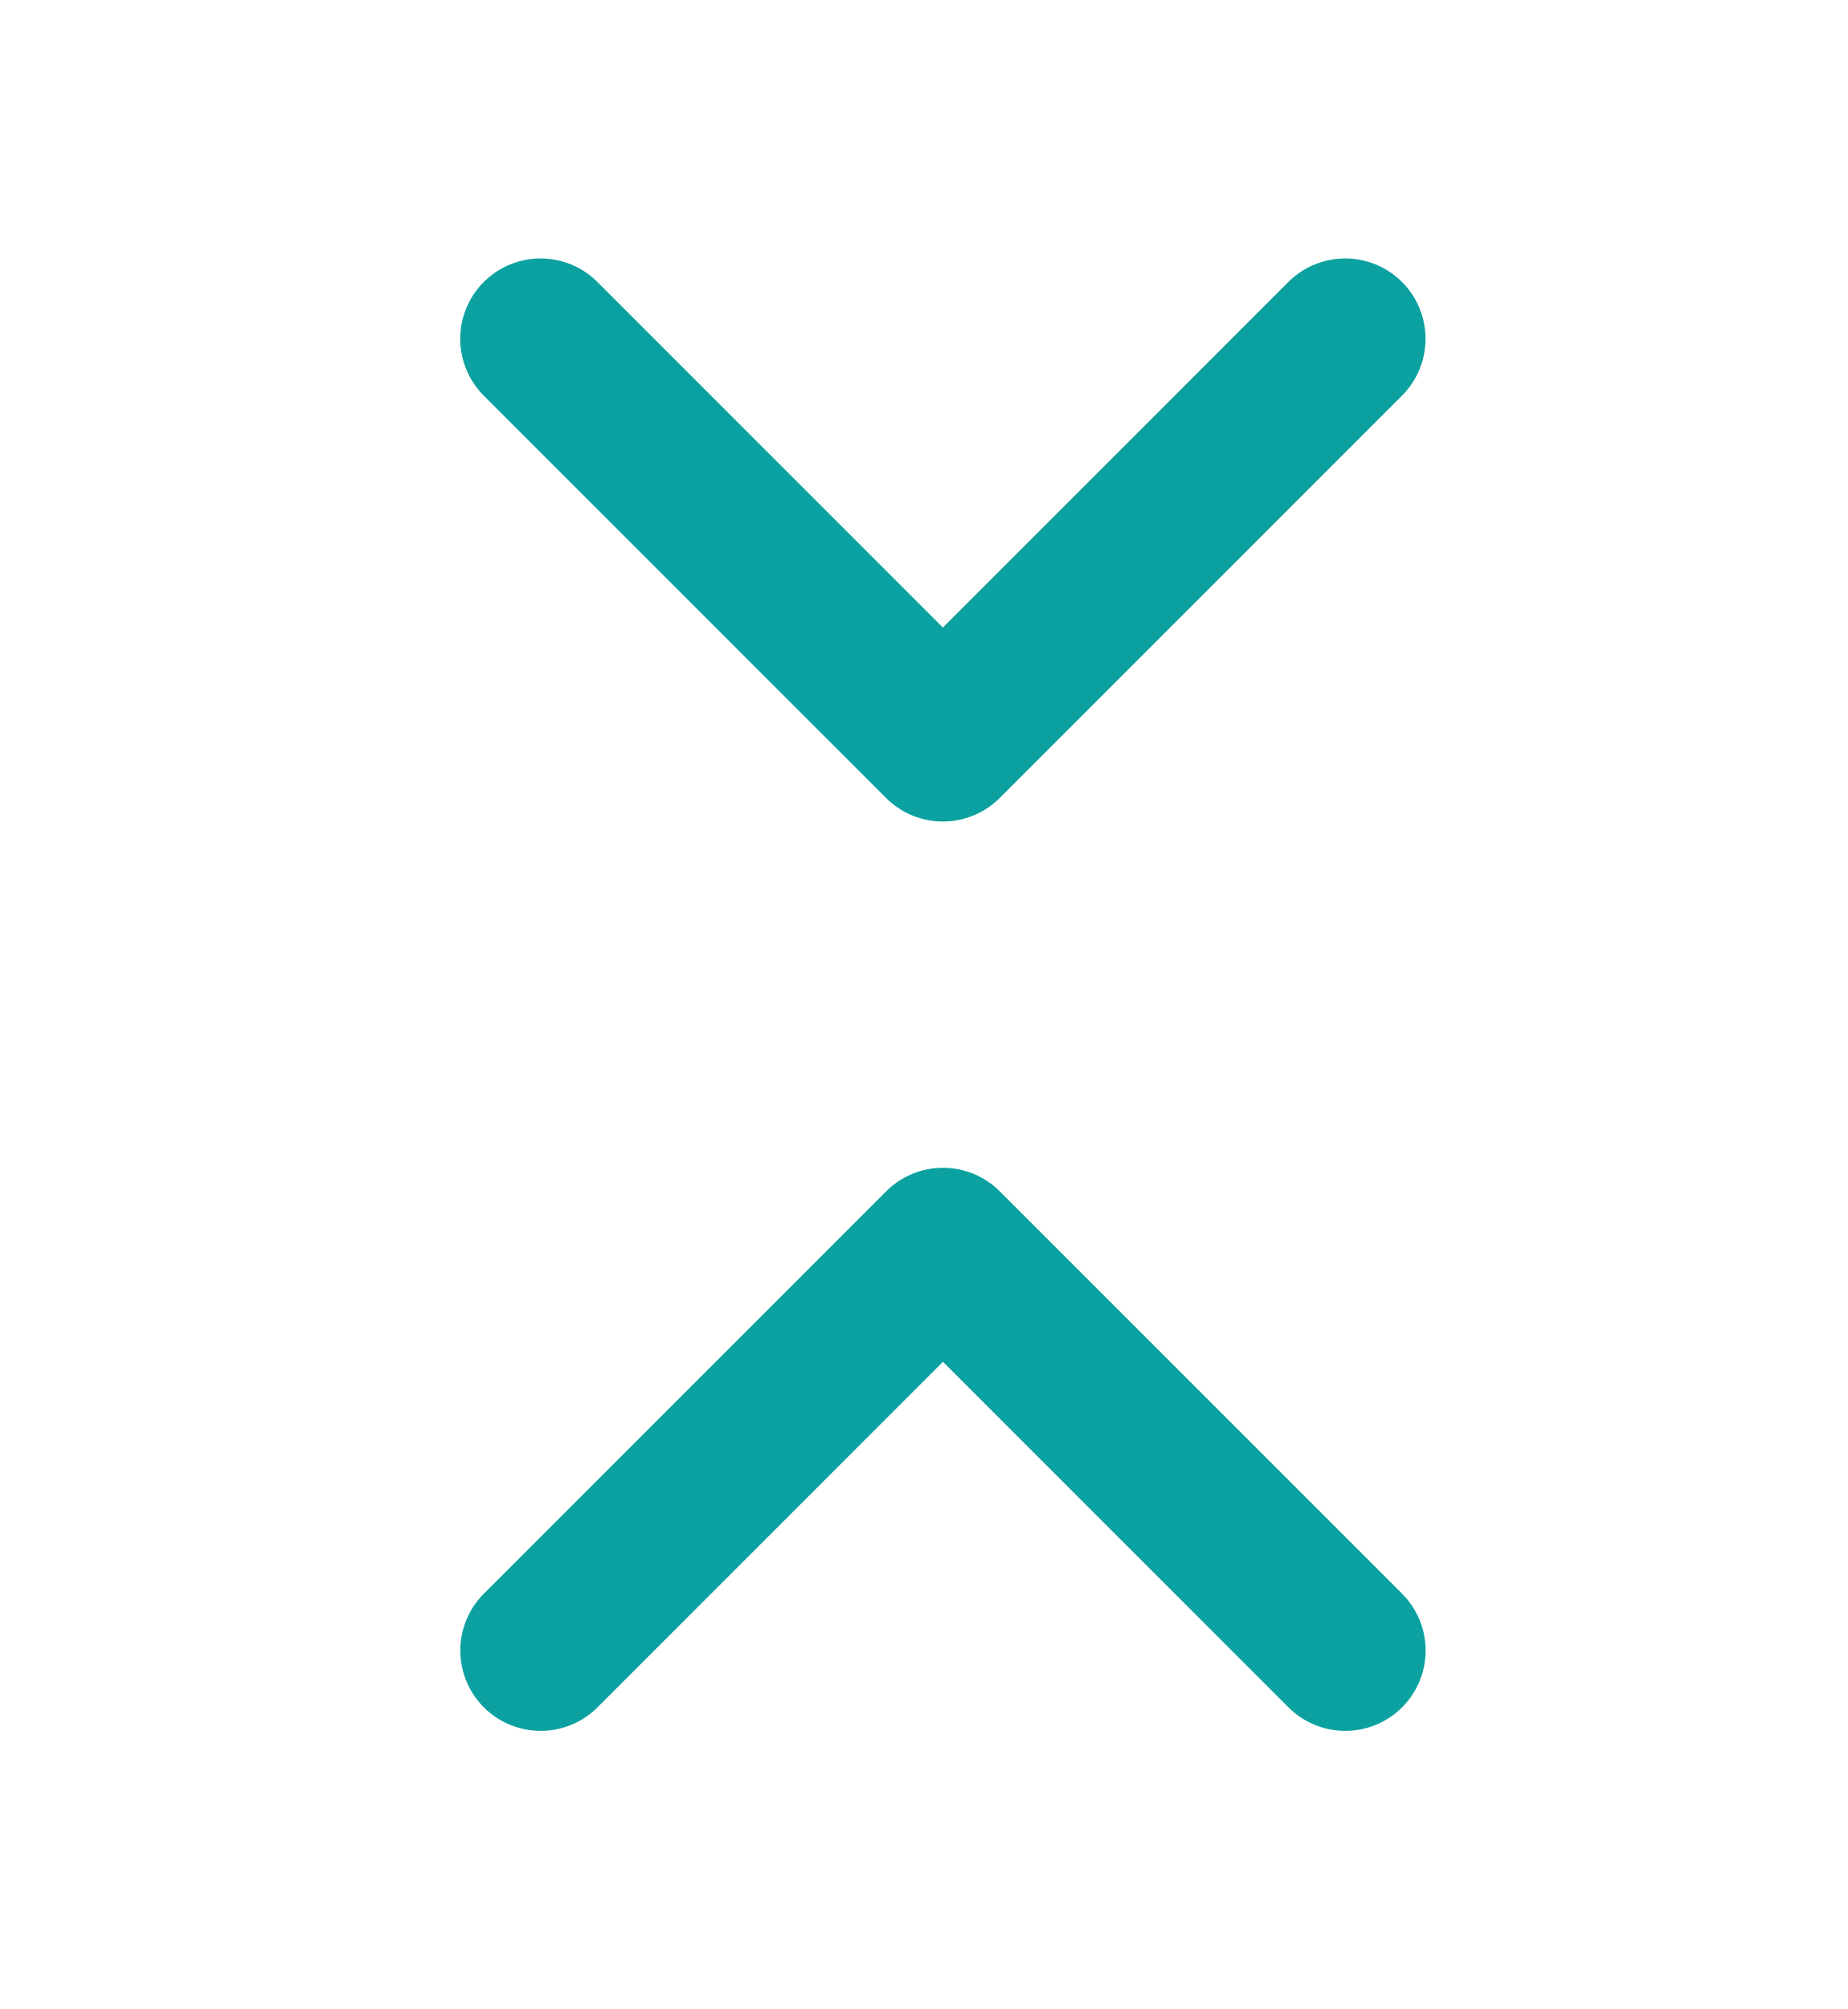
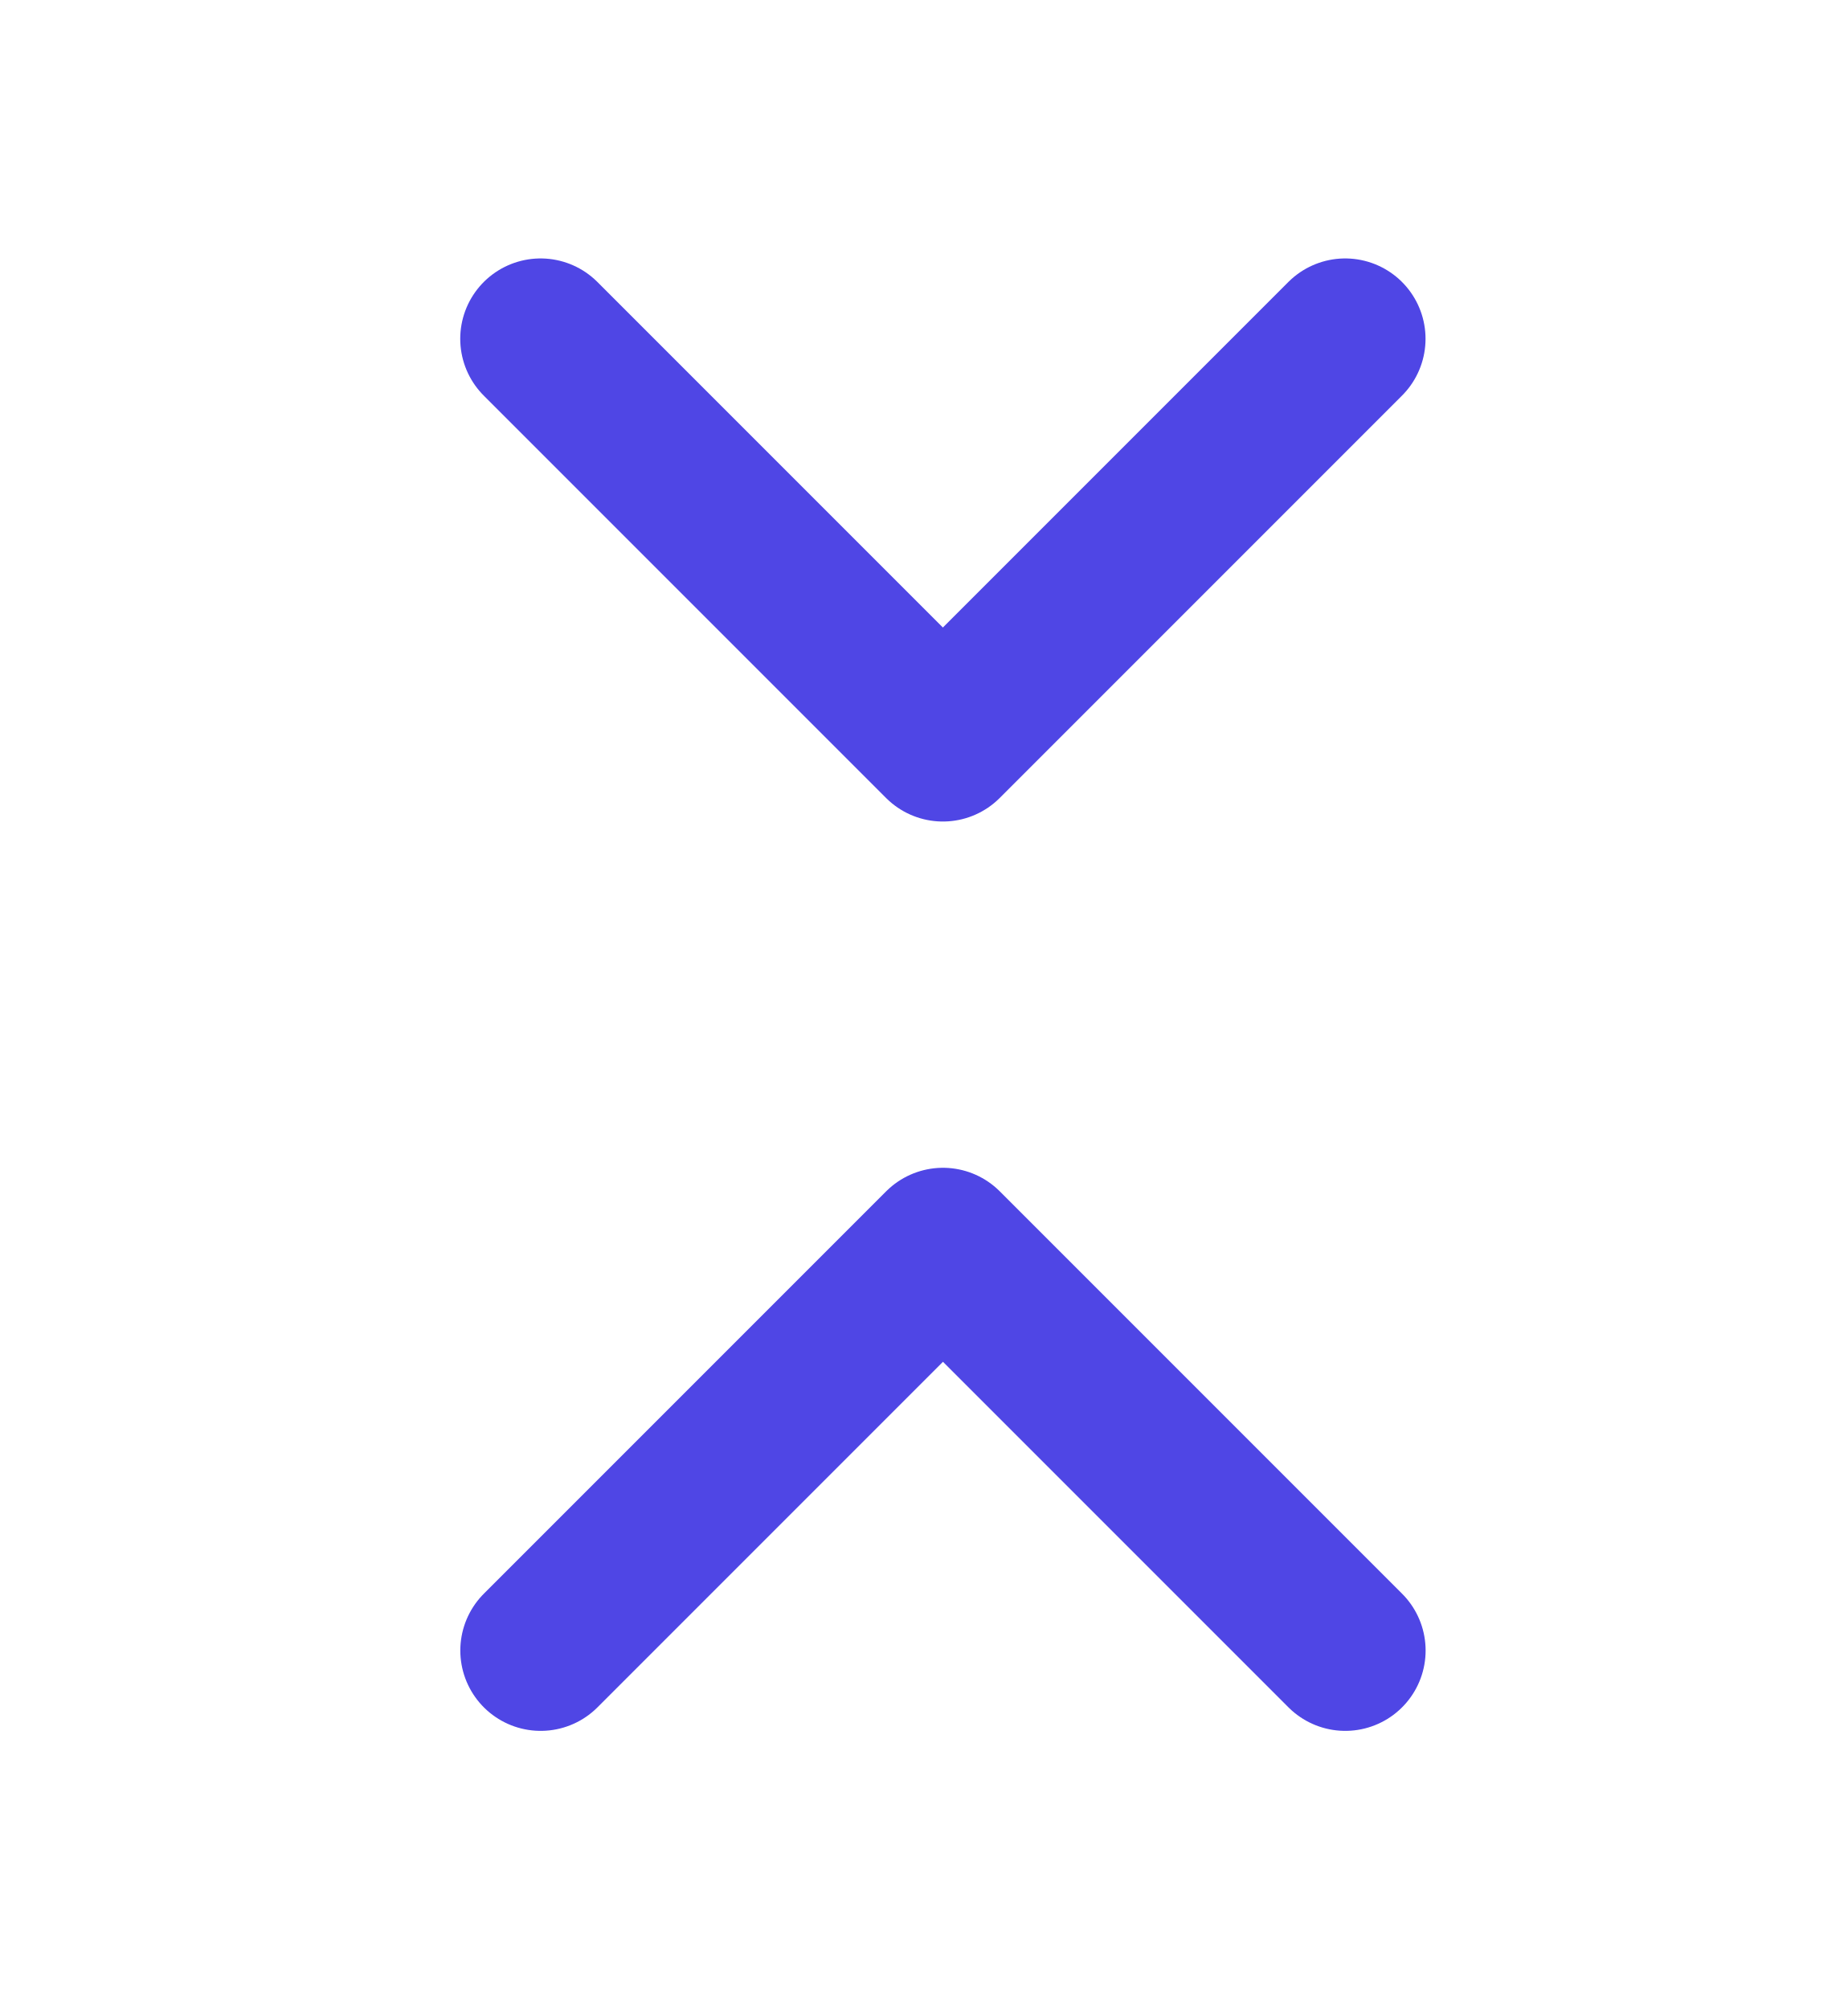
<svg xmlns="http://www.w3.org/2000/svg" fill="none" height="25" viewBox="0 0 23 25" width="23">
-   <g stroke="#0ba1a1" stroke-linecap="round" stroke-linejoin="round" stroke-width="2">
+   <g stroke="#4F46E5" stroke-linecap="round" stroke-linejoin="round" stroke-width="2">
    <path d="m6.728 4.216 5.007 5.007 5.007-5.007" />
    <path d="m16.743 20.539-5.007-5.007-5.007 5.007" />
  </g>
</svg>
